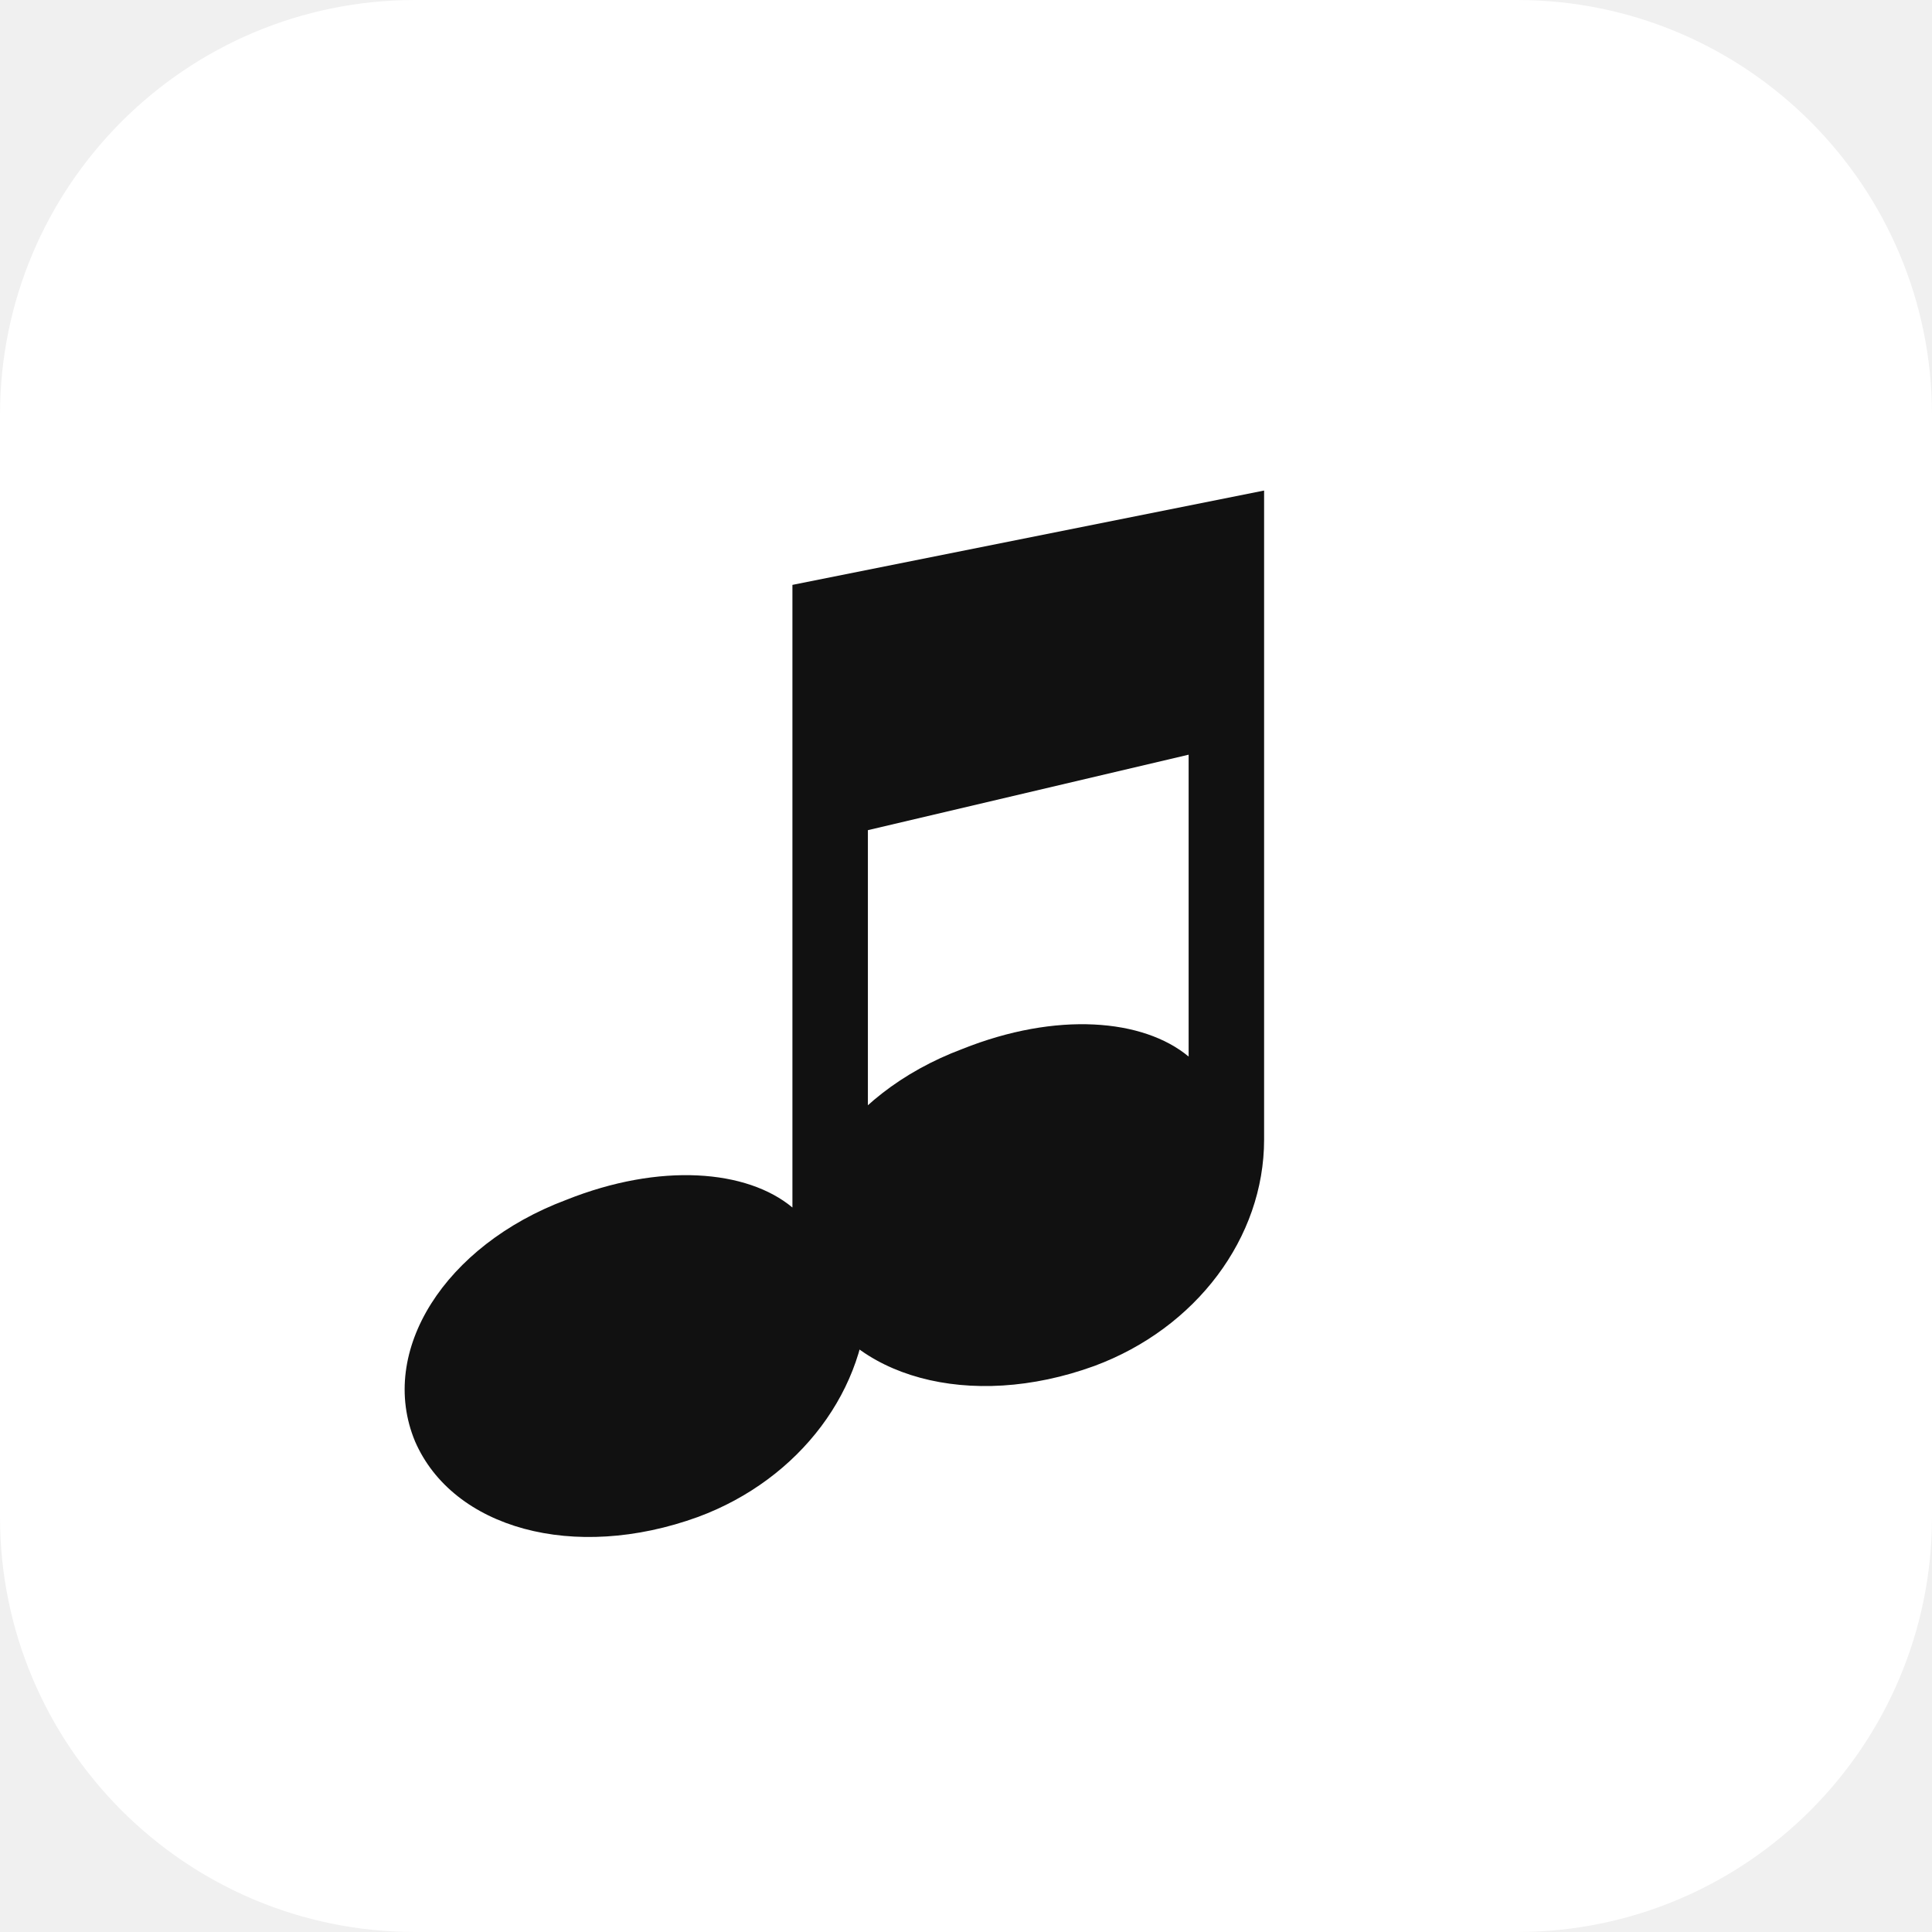
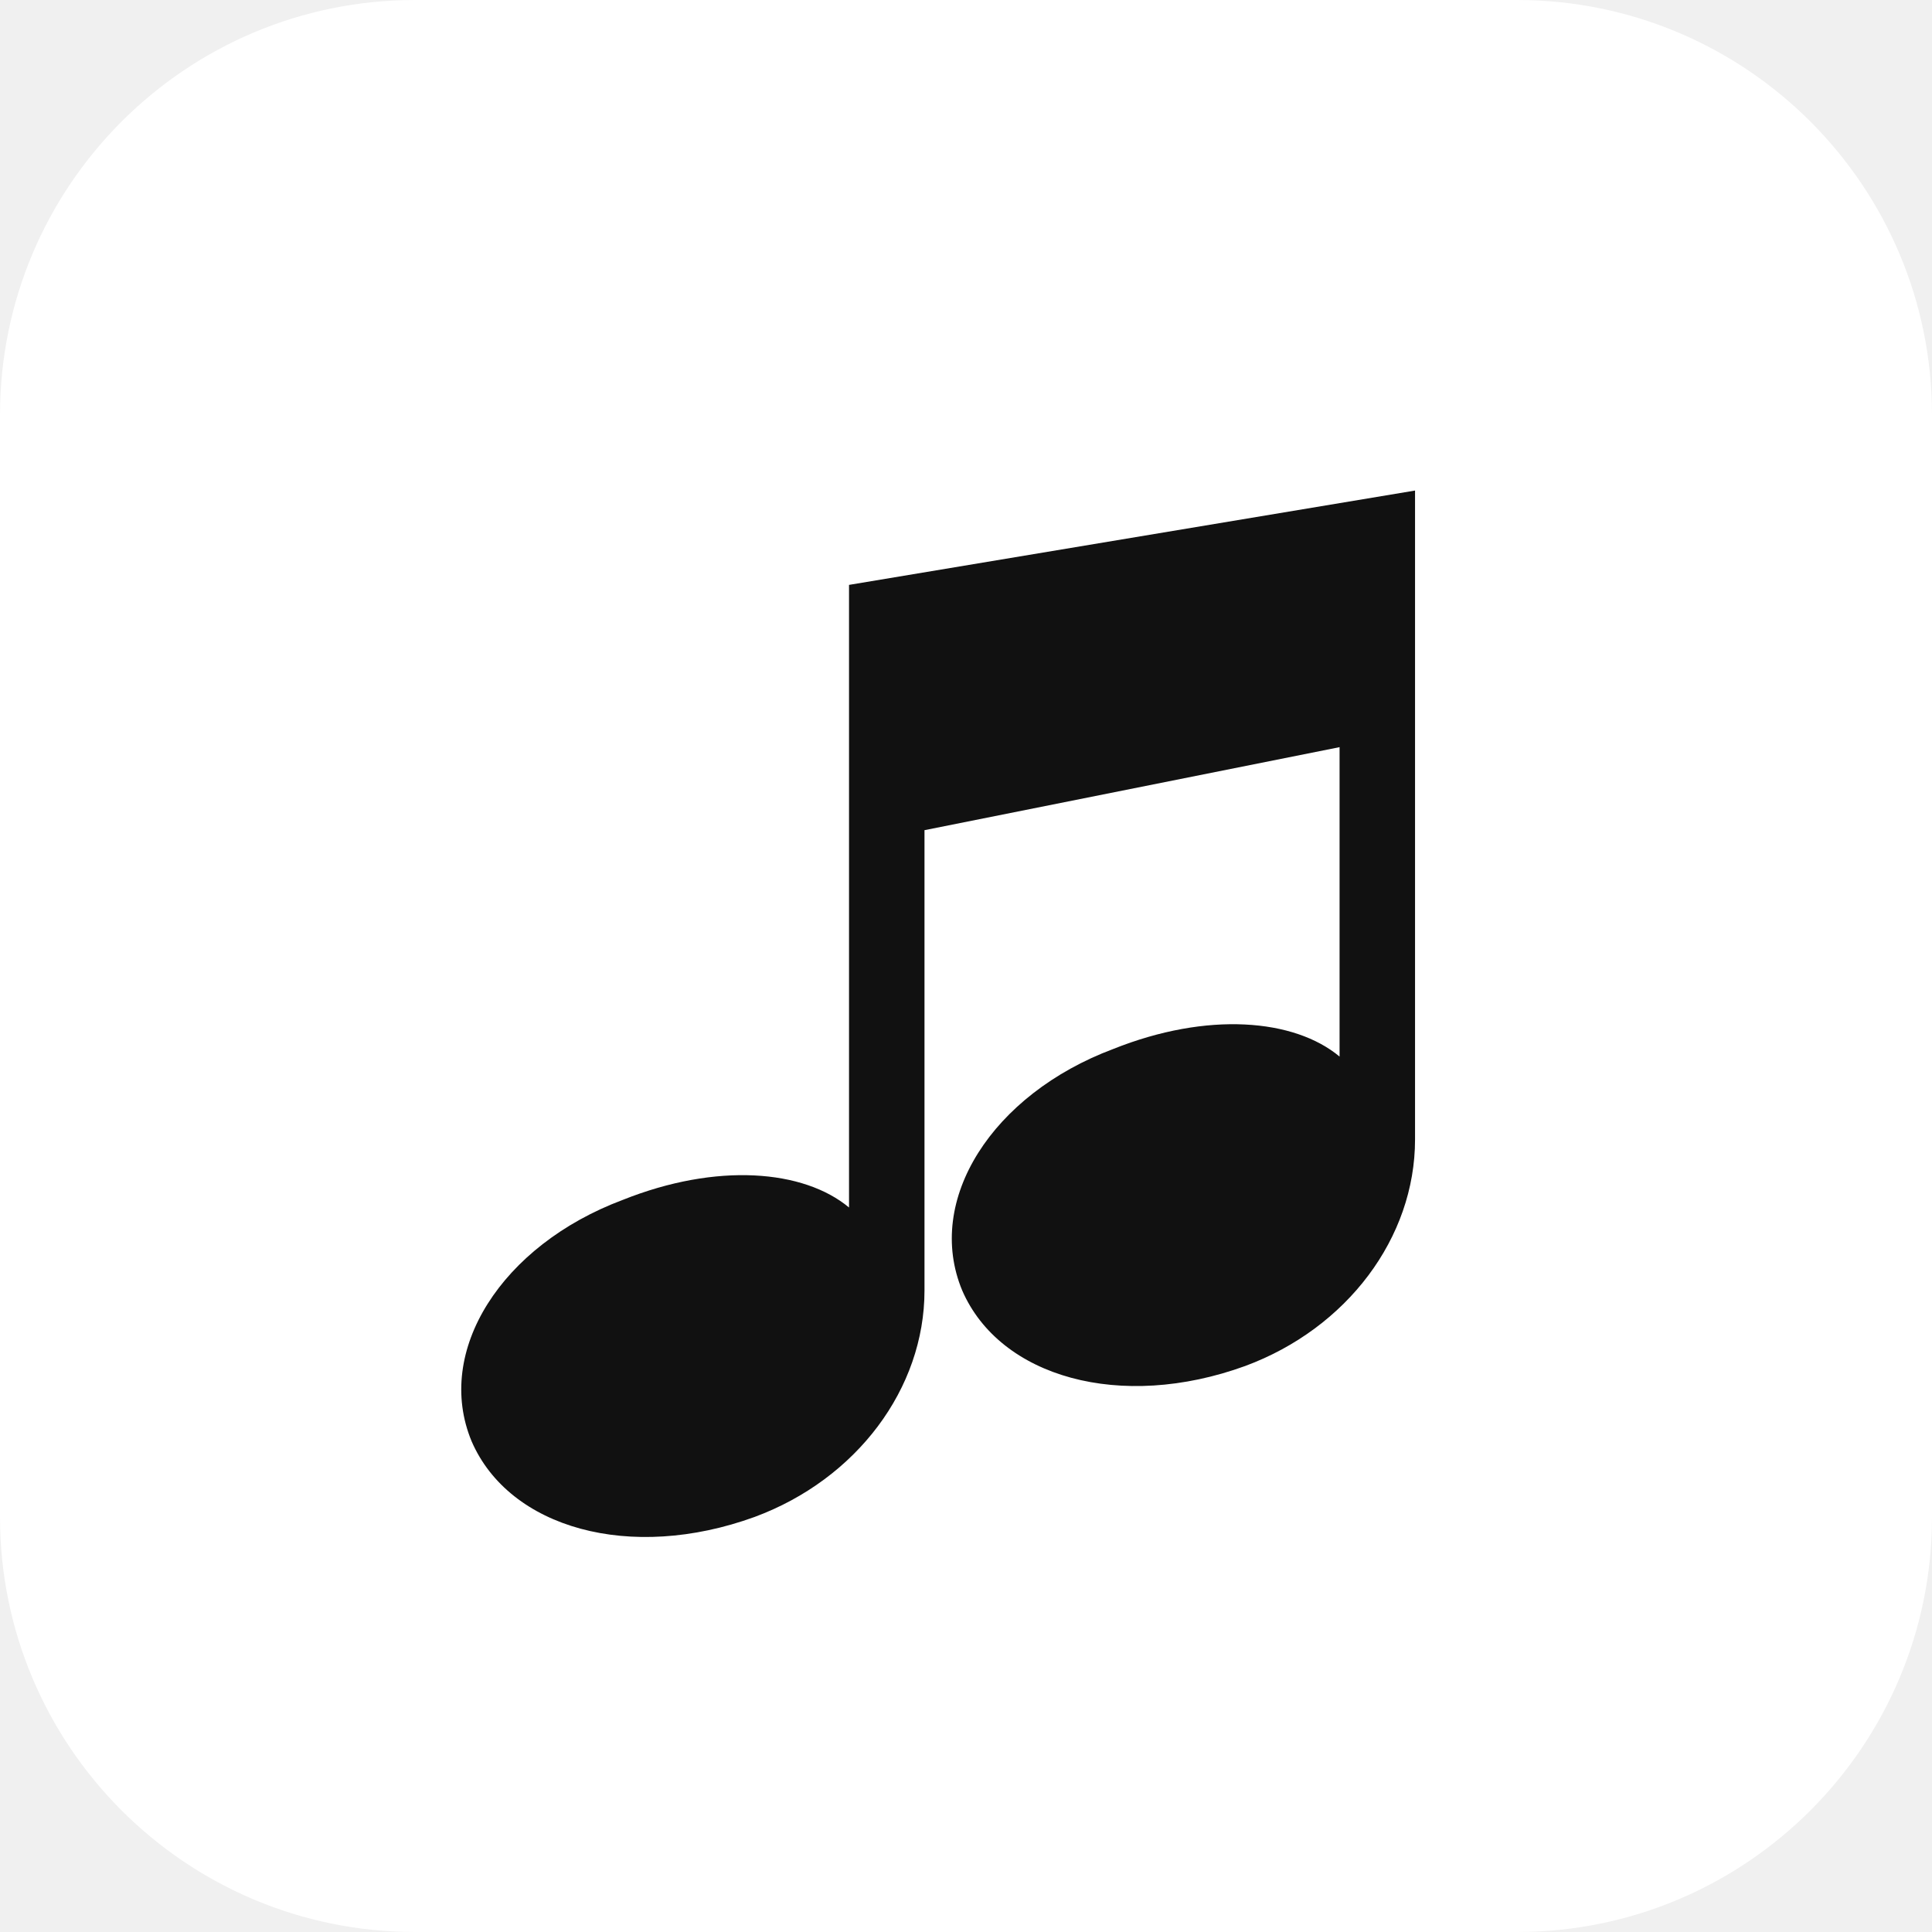
<svg xmlns="http://www.w3.org/2000/svg" viewBox="0 0 512 512" width="512" height="512">
  <rect width="512" height="512" rx="110" fill="#ffffff" />
-   <path d="M 335 130             L 210 155             V 320             C 198 310, 175 308, 150 318             C 118 330, 100 358, 110 382             C 120 405, 152 414, 185 402             C 212 392, 230 368, 230 342             V 220             L 315 200             V 280             C 303 270, 280 268, 255 278             C 223 290, 205 318, 215 342             C 225 365, 257 374, 290 362             C 317 352, 335 328, 335 302             Z" fill="#111111" />
+   <path d="M 375 130             L 225 155             V 320             C 213 310, 190 308, 165 318             C 133 330, 115 358, 125 382             C 135 405, 167 414, 200 402             C 227 392, 245 368, 245 342             V 220             L 355 198             V 280             C 343 270, 320 268, 295 278             C 263 290, 245 318, 255 342             C 265 365, 297 374, 330 362             C 357 352, 375 328, 375 302             Z" fill="#111111" />
</svg>
